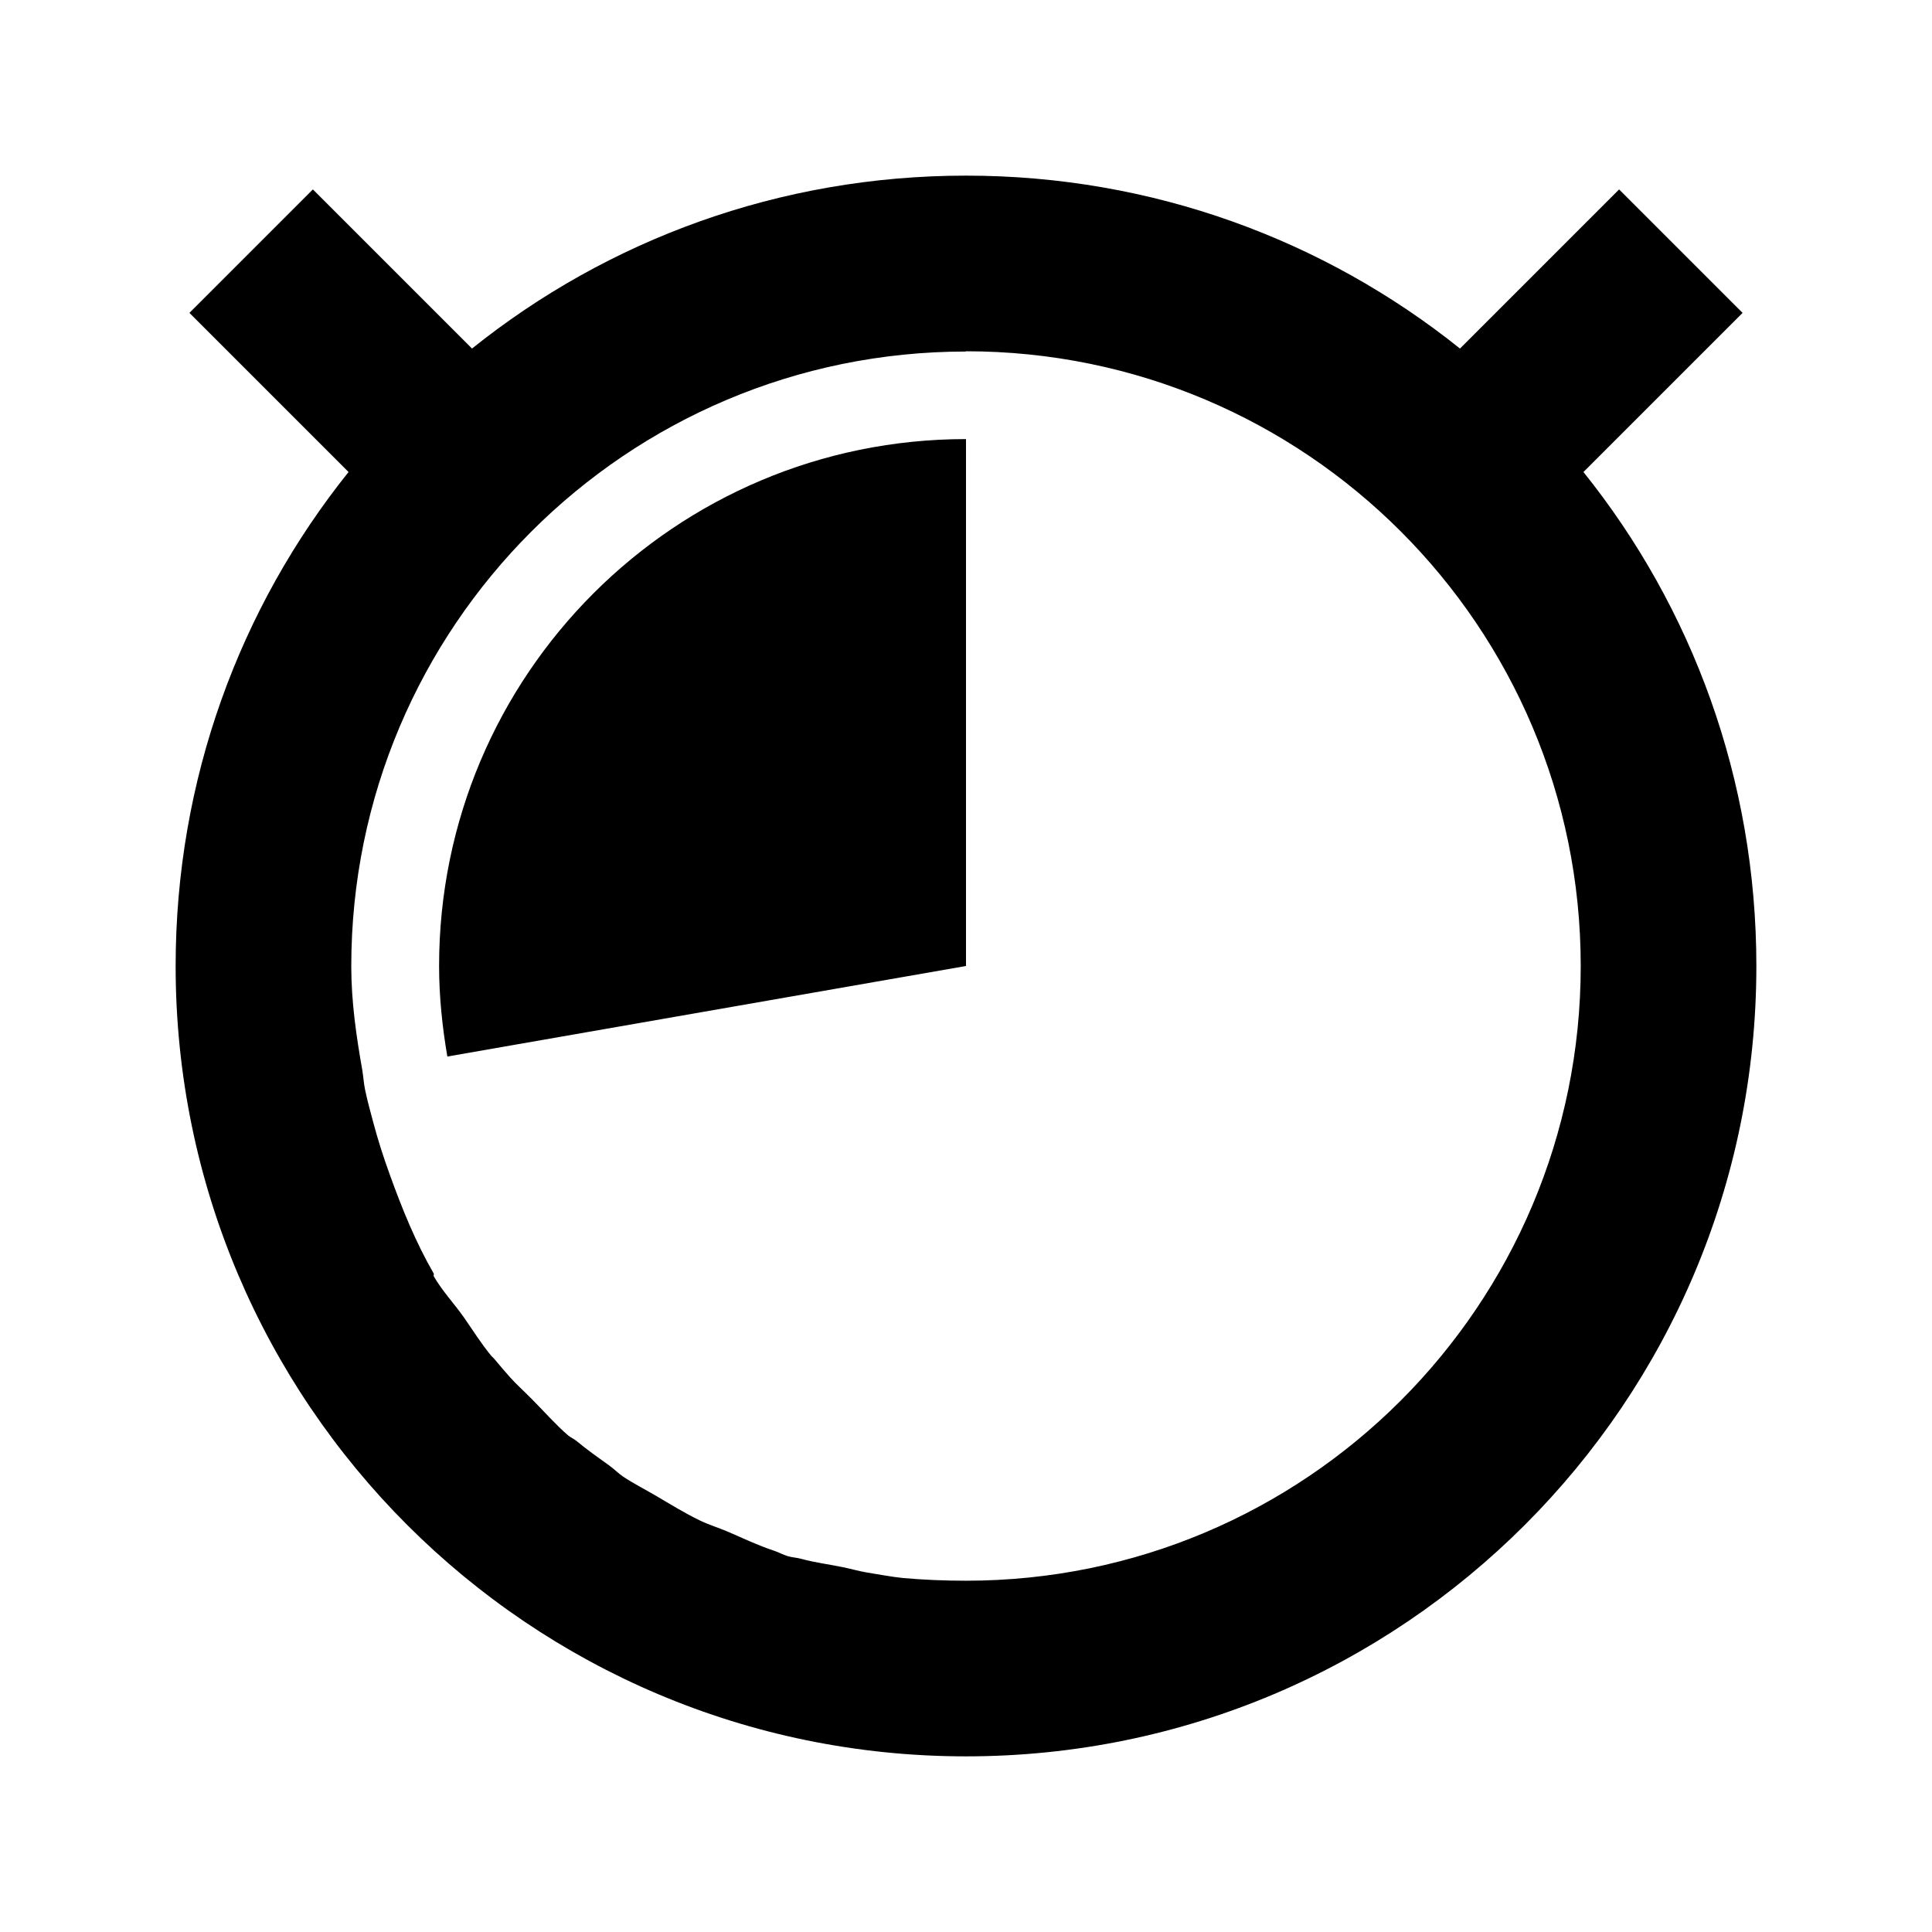
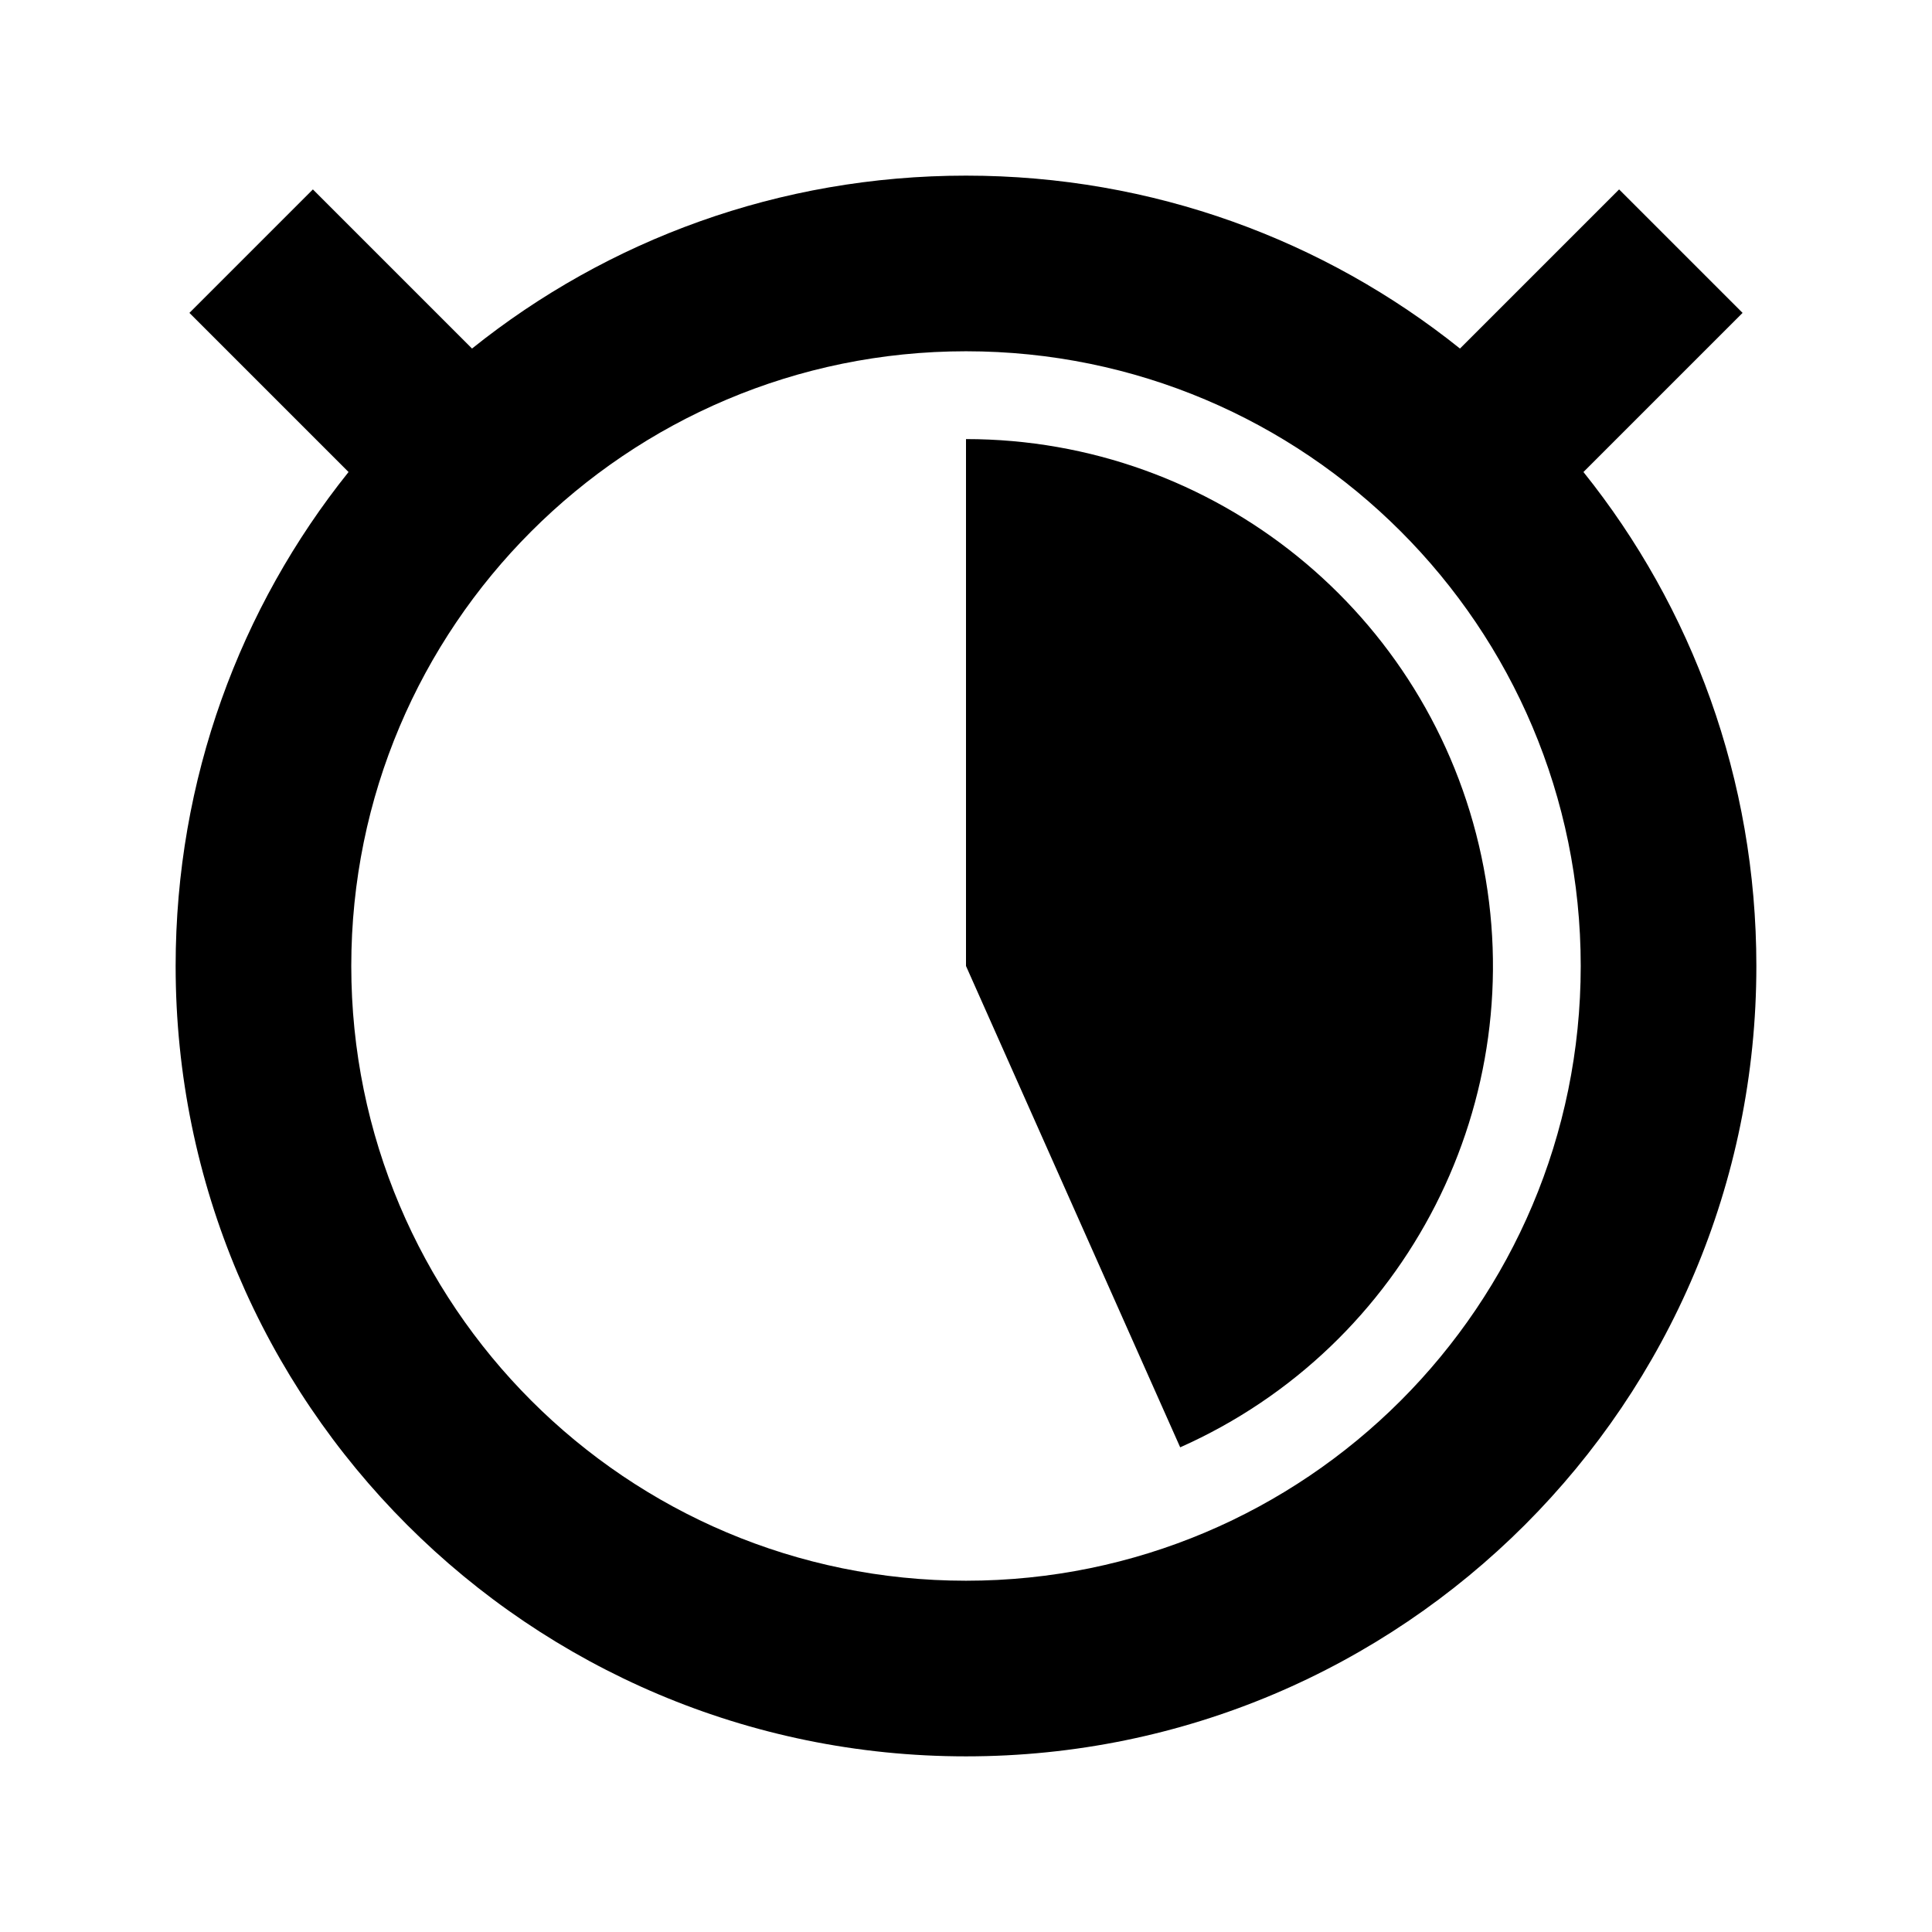
<svg xmlns="http://www.w3.org/2000/svg" width="22" height="22" id="svg2" version="1.1">
  <defs id="defs4" />
  <g id="layer1" transform="translate(0,-1030.362)">
-     <path style="fill:#000000;fill-opacity:1;stroke:none" d="m 11,1032.362 c -2.128,0 -4.084,0.734 -5.625,1.969 l -1.812,-1.812 -1.406,1.406 1.812,1.812 C 2.734,1037.278 2,1039.235 2,1041.362 c 0,4.971 4.029,9 9,9 4.971,0 9,-4.029 9,-9 0,-2.128 -0.734,-4.085 -1.969,-5.625 l 1.812,-1.812 -1.406,-1.406 -1.812,1.812 c -1.541,-1.234 -3.497,-1.969 -5.625,-1.969 z m 0,2 c 3.866,0 7,3.134 7,7 0,3.866 -3.134,7 -7,7 -0.238,0 -0.487,-0.01 -0.719,-0.031 -0.138,-0.014 -0.27,-0.041 -0.406,-0.062 -0.096,-0.016 -0.187,-0.043 -0.281,-0.062 -0.154,-0.032 -0.318,-0.052 -0.469,-0.094 -0.05,-0.014 -0.106,-0.016 -0.156,-0.031 -0.053,-0.016 -0.103,-0.045 -0.156,-0.062 -0.185,-0.061 -0.354,-0.143 -0.531,-0.219 -0.103,-0.043 -0.212,-0.077 -0.312,-0.125 -0.174,-0.084 -0.335,-0.184 -0.5,-0.281 -0.119,-0.07 -0.261,-0.142 -0.375,-0.219 -0.056,-0.038 -0.102,-0.086 -0.156,-0.125 -0.131,-0.094 -0.251,-0.178 -0.375,-0.281 -0.028,-0.023 -0.066,-0.039 -0.094,-0.062 -0.141,-0.121 -0.275,-0.275 -0.406,-0.406 -0.01,-0.01 -0.021,-0.021 -0.031,-0.031 -0.073,-0.074 -0.149,-0.142 -0.219,-0.219 -0.063,-0.07 -0.127,-0.146 -0.188,-0.219 -0.01,-0.012 -0.022,-0.02 -0.031,-0.031 -0.115,-0.139 -0.209,-0.29 -0.312,-0.438 -0.114,-0.162 -0.244,-0.297 -0.344,-0.469 -0.004,-0.01 0.004,-0.024 0,-0.031 -0.205,-0.355 -0.359,-0.734 -0.5,-1.125 -0.071,-0.195 -0.134,-0.391 -0.188,-0.594 -0.034,-0.127 -0.067,-0.245 -0.094,-0.375 -0.015,-0.072 -0.019,-0.146 -0.031,-0.219 C 4.058,1042.165 4,1041.772 4,1041.365 c 0,-3.866 3.134,-7 7,-7 z m 0,1 c -3.314,0 -6,2.686 -6,6 0,0.349 0.037,0.699 0.094,1.031 L 11,1041.362 l 0,-6 z" id="path5639" />
+     <path style="opacity:1;fill:#000000;fill-opacity:1;stroke:none;stroke-width:0;stroke-miterlimit:4;stroke-dasharray:none;stroke-opacity:1" d="m 11,1032.362 c -2.128,0 -4.084,0.734 -5.625,1.969 l -1.812,-1.812 -1.406,1.406 1.812,1.812 c -1.234,1.54 -1.969,3.497 -1.969,5.625 0,4.971 4.029,9 9,9 4.971,0 9,-4.029 9,-9 0,-2.128 -0.734,-4.085 -1.969,-5.625 l 1.812,-1.812 -1.406,-1.406 -1.812,1.812 c -1.541,-1.234 -3.497,-1.969 -5.625,-1.969 z m 0,2 c 3.866,0 7,3.134 7,7 0,3.866 -3.134,7 -7,7 -3.866,0 -7,-3.134 -7,-7 0,-3.866 3.134,-7 7,-7 z m 0,1 0,6 2.439,5.481 A 6,6 0 0 0 16.869,1040.114 6,6 0 0 0 11,1035.362 Z" id="path4436" />
  </g>
</svg>
